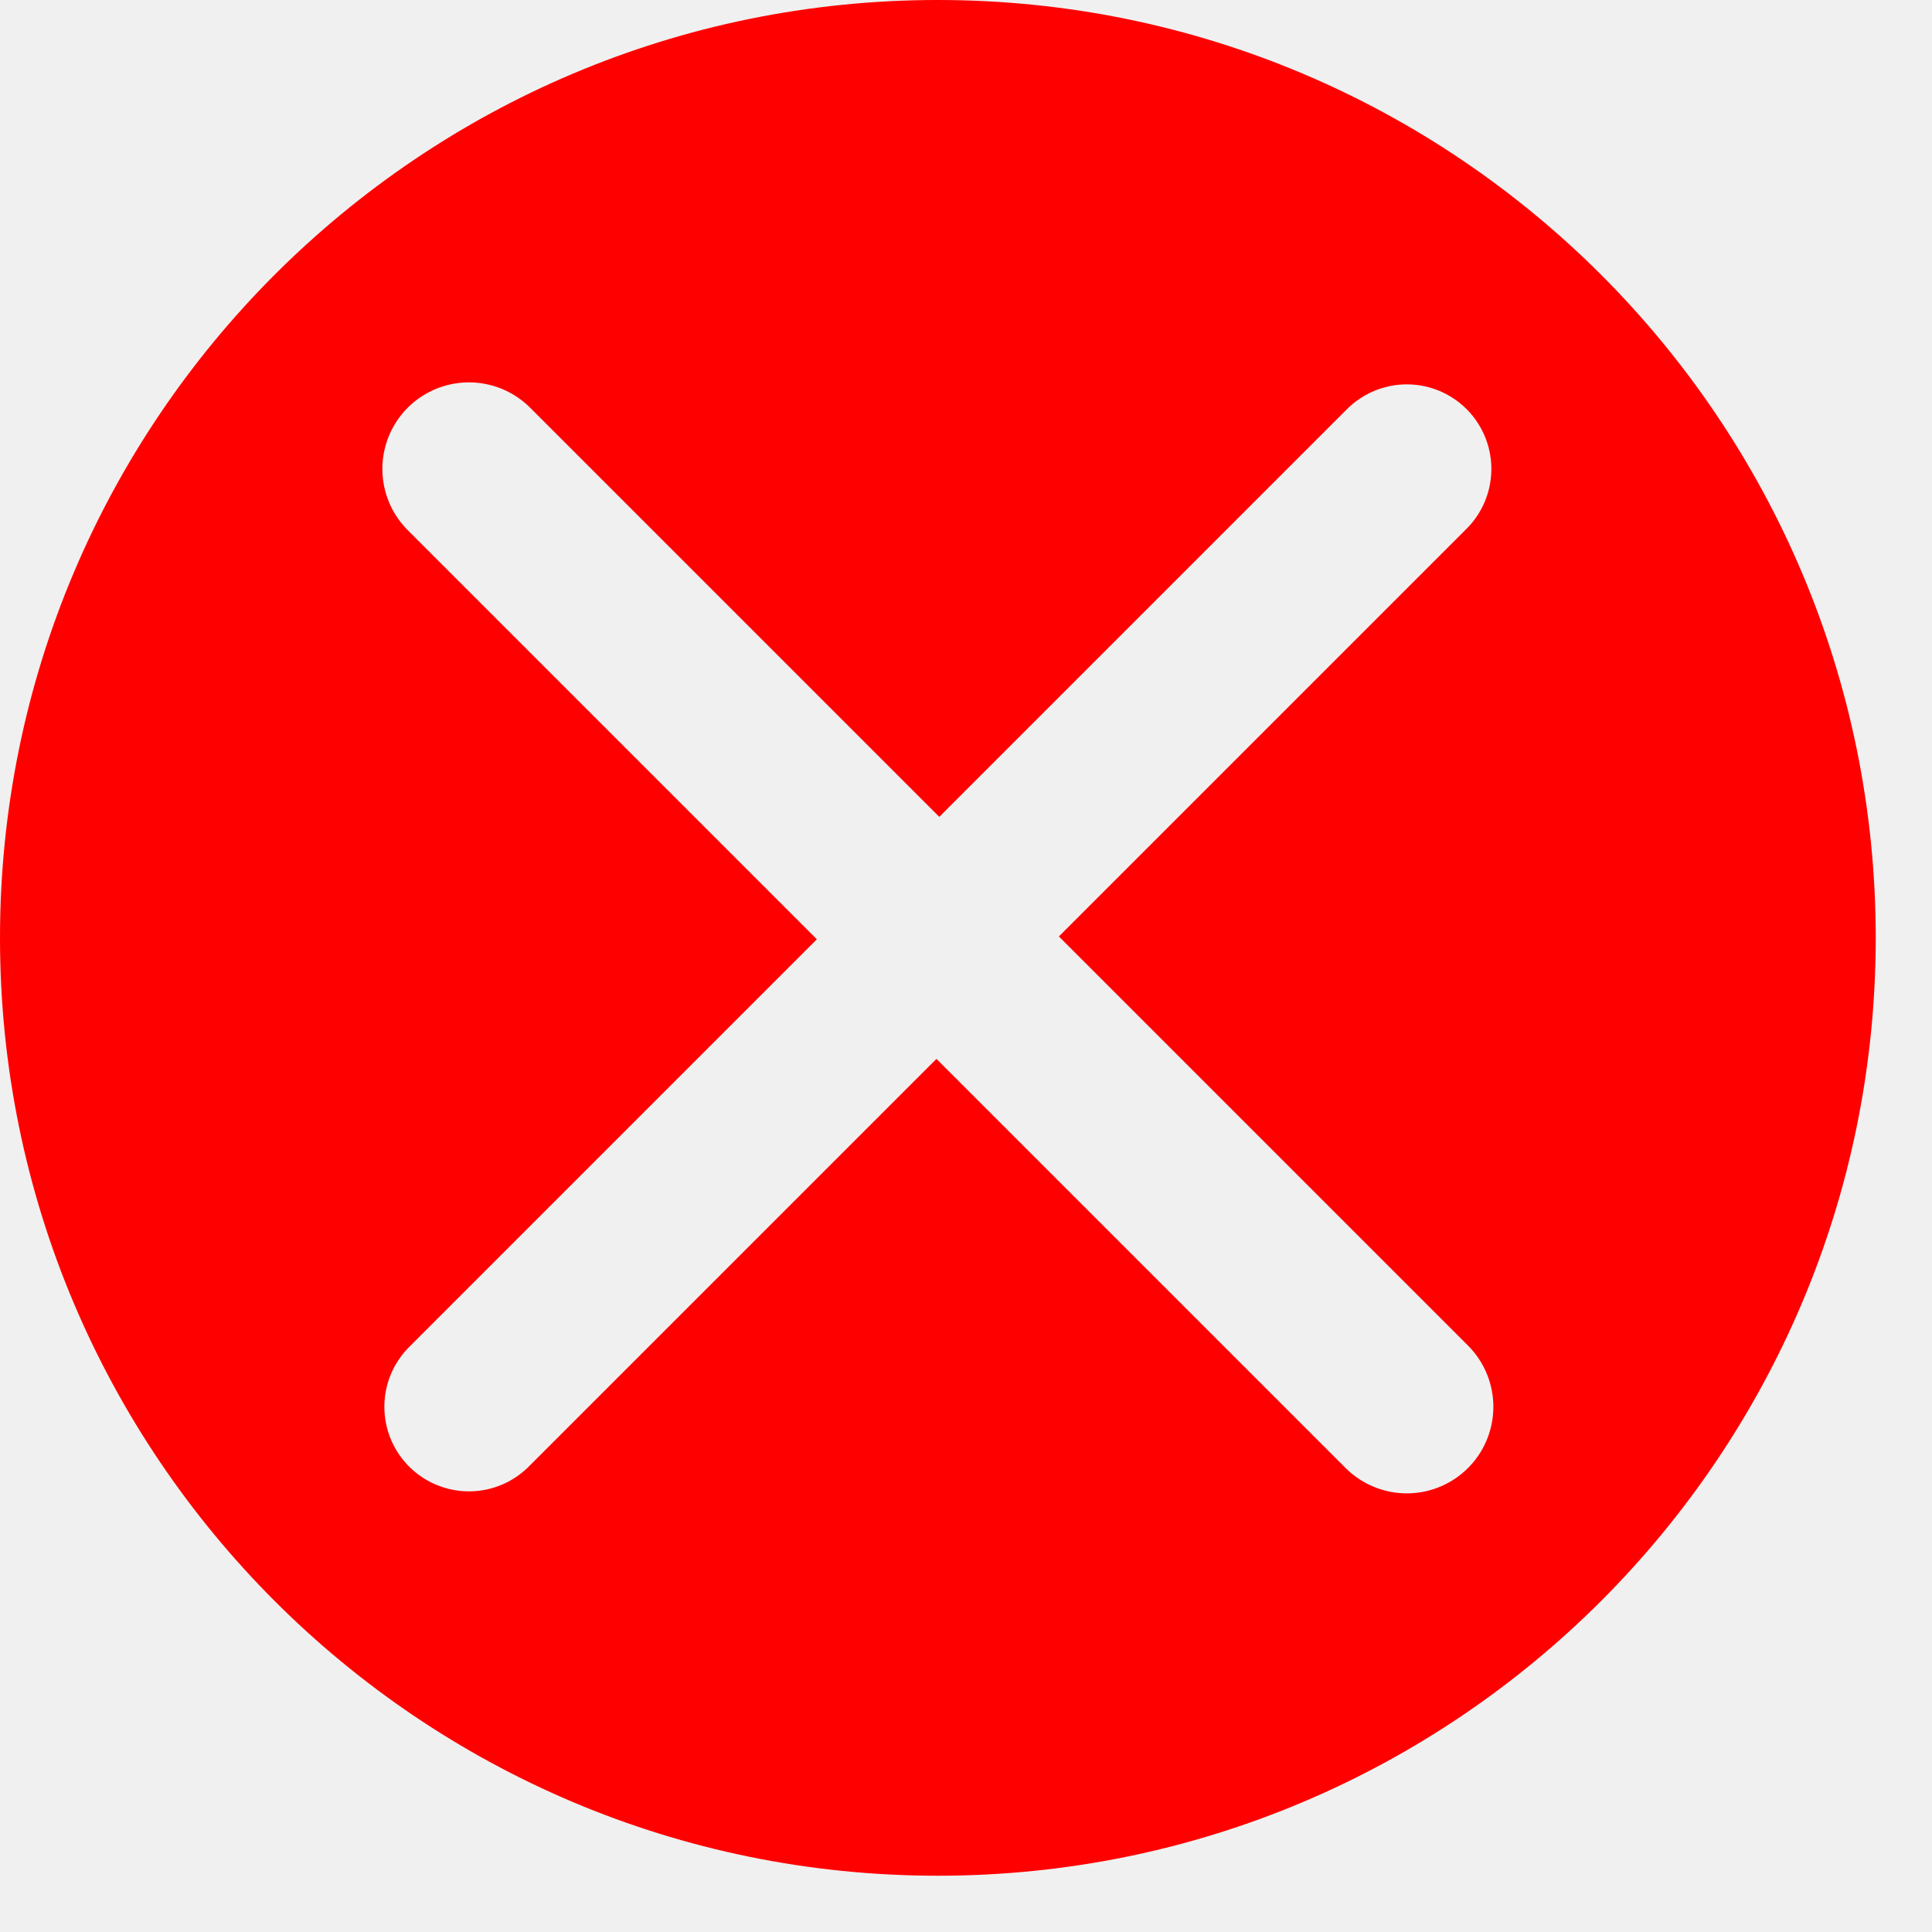
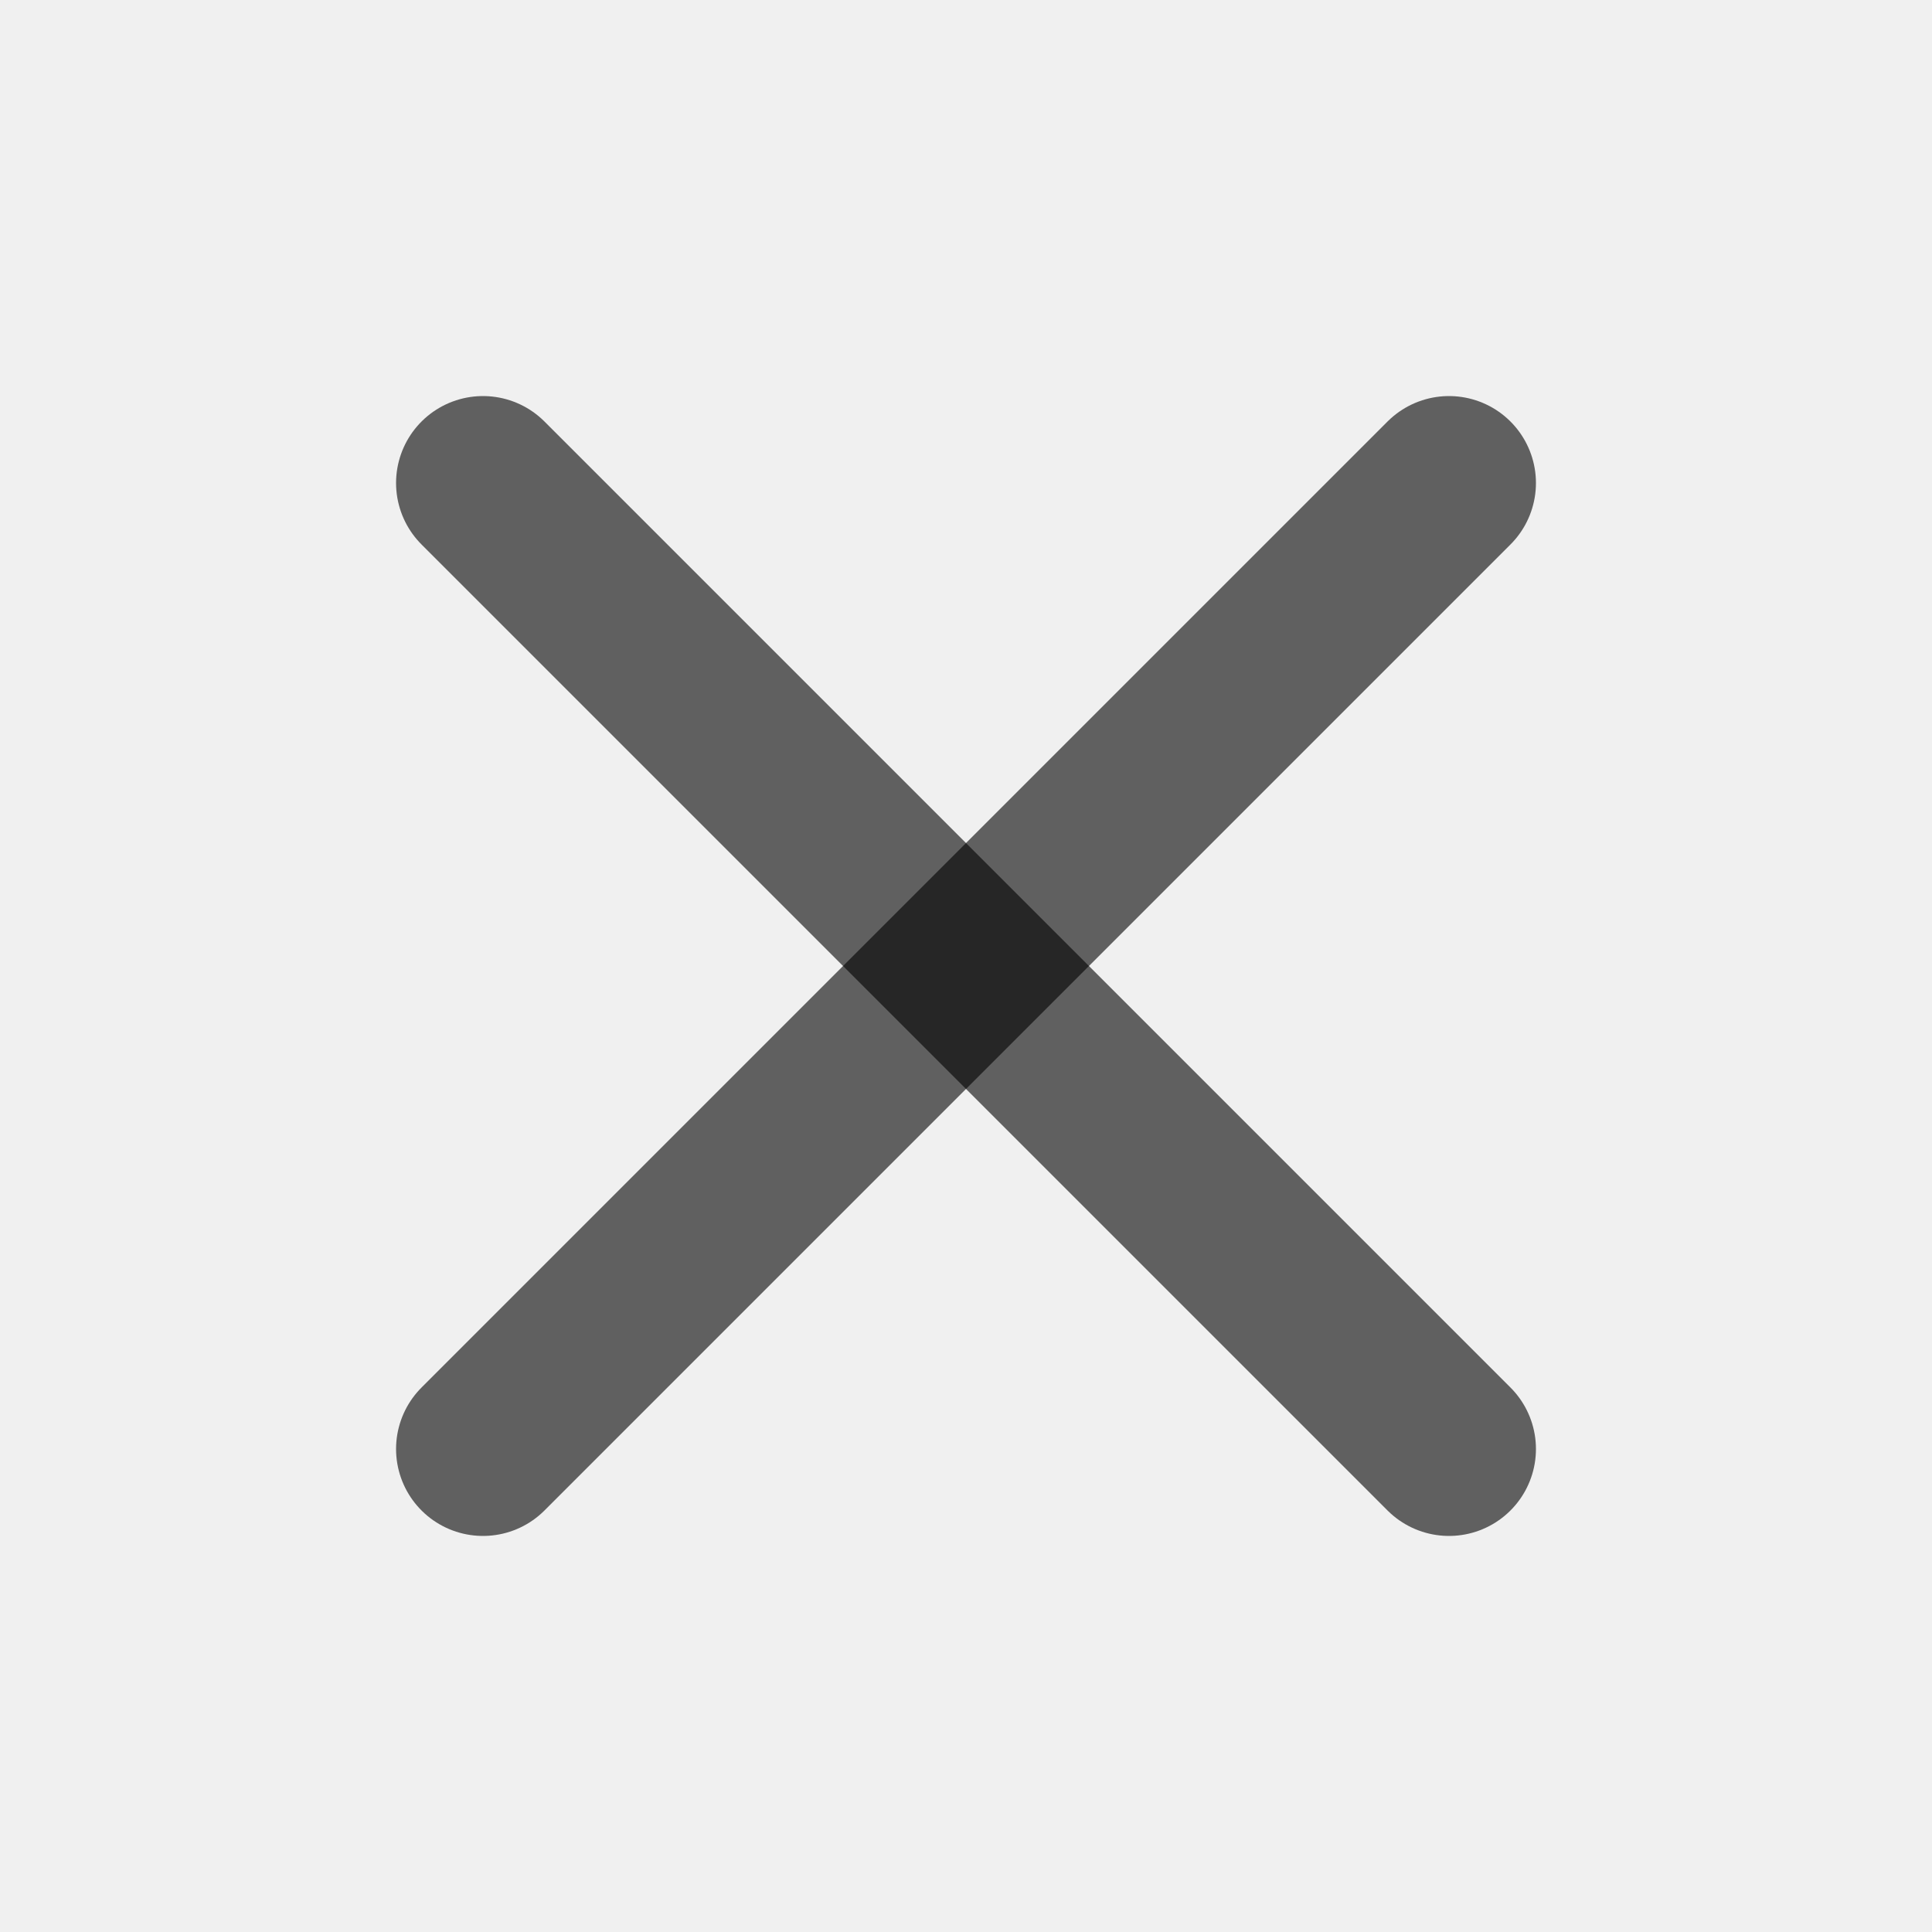
- <svg xmlns="http://www.w3.org/2000/svg" width="100mm" height="100mm" viewBox="0 0 103 103" version="1.1" id="svg8">
-   <defs id="defs2" />
-   <defs>
-     <mask id="hole">
-       <rect width="100%" height="100%" fill="white" />
-       <path style="fill:none;stroke:#000000;stroke-width:9.23;stroke-linecap:round;stroke-linejoin:round;stroke-miterlimit:4;stroke-dasharray:none;stroke-opacity:1" d="M 25,25 75,75" id="path22" />
-       <path style="fill:none;stroke:#000000;stroke-width:9.017;stroke-linecap:round;stroke-linejoin:round;stroke-miterlimit:4;stroke-dasharray:none;stroke-opacity:1" d="M 25,75 75,25" id="path22-3" />
-     </mask>
-   </defs>
-   <g id="layer1">
-     <circle id="path10" cx="50" cy="50" style="fill: #ff0000" r="50" mask="url(#hole)" />
-   </g>
+ <svg xmlns="http://www.w3.org/2000/svg" width="100px" height="100px" viewBox="0 0 100 100" version="1.1">
+   <style>
+         path {
+         fill:none;
+         stroke:#000;
+         stroke-width:9;
+         stroke-linecap:round;
+         stroke-linejoin:round;
+         stroke-miterlimit:4;
+         stroke-dasharray:none;
+         stroke-opacity:0.6
+         }
+     </style>
+   <path d="M 25,25 75,75" />
+   <path d="M 25,75 75,25" />
</svg>
